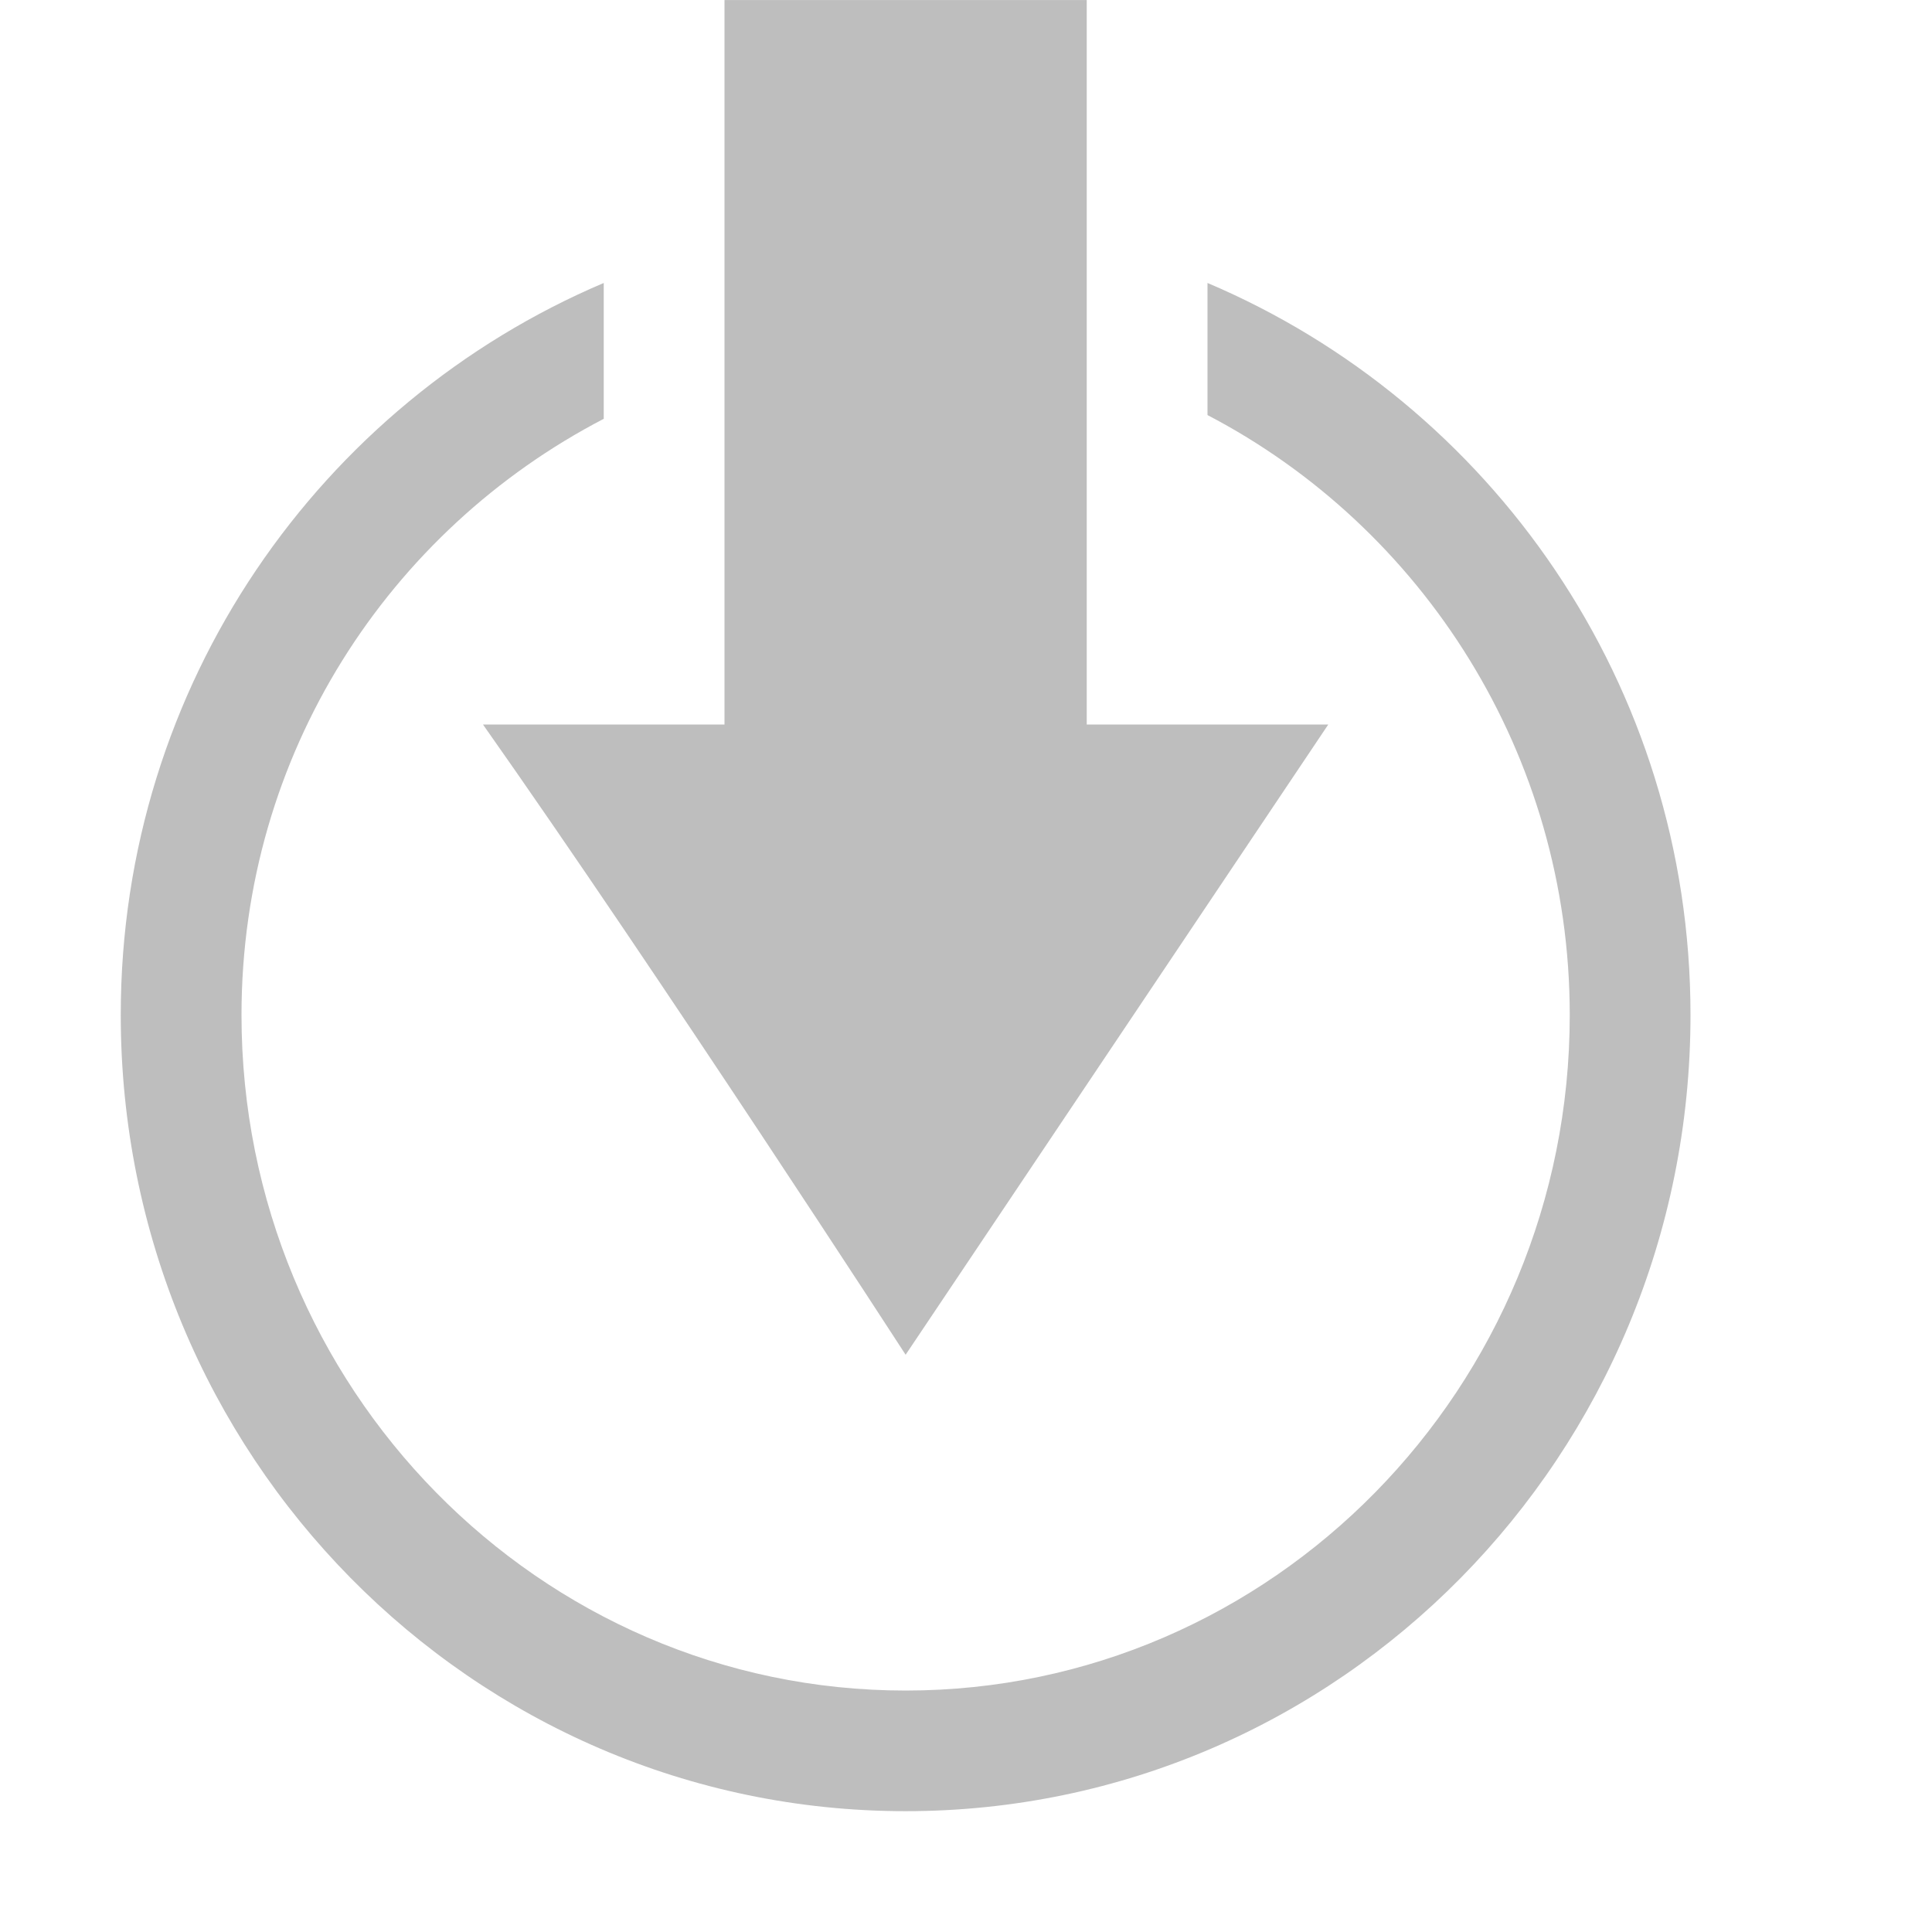
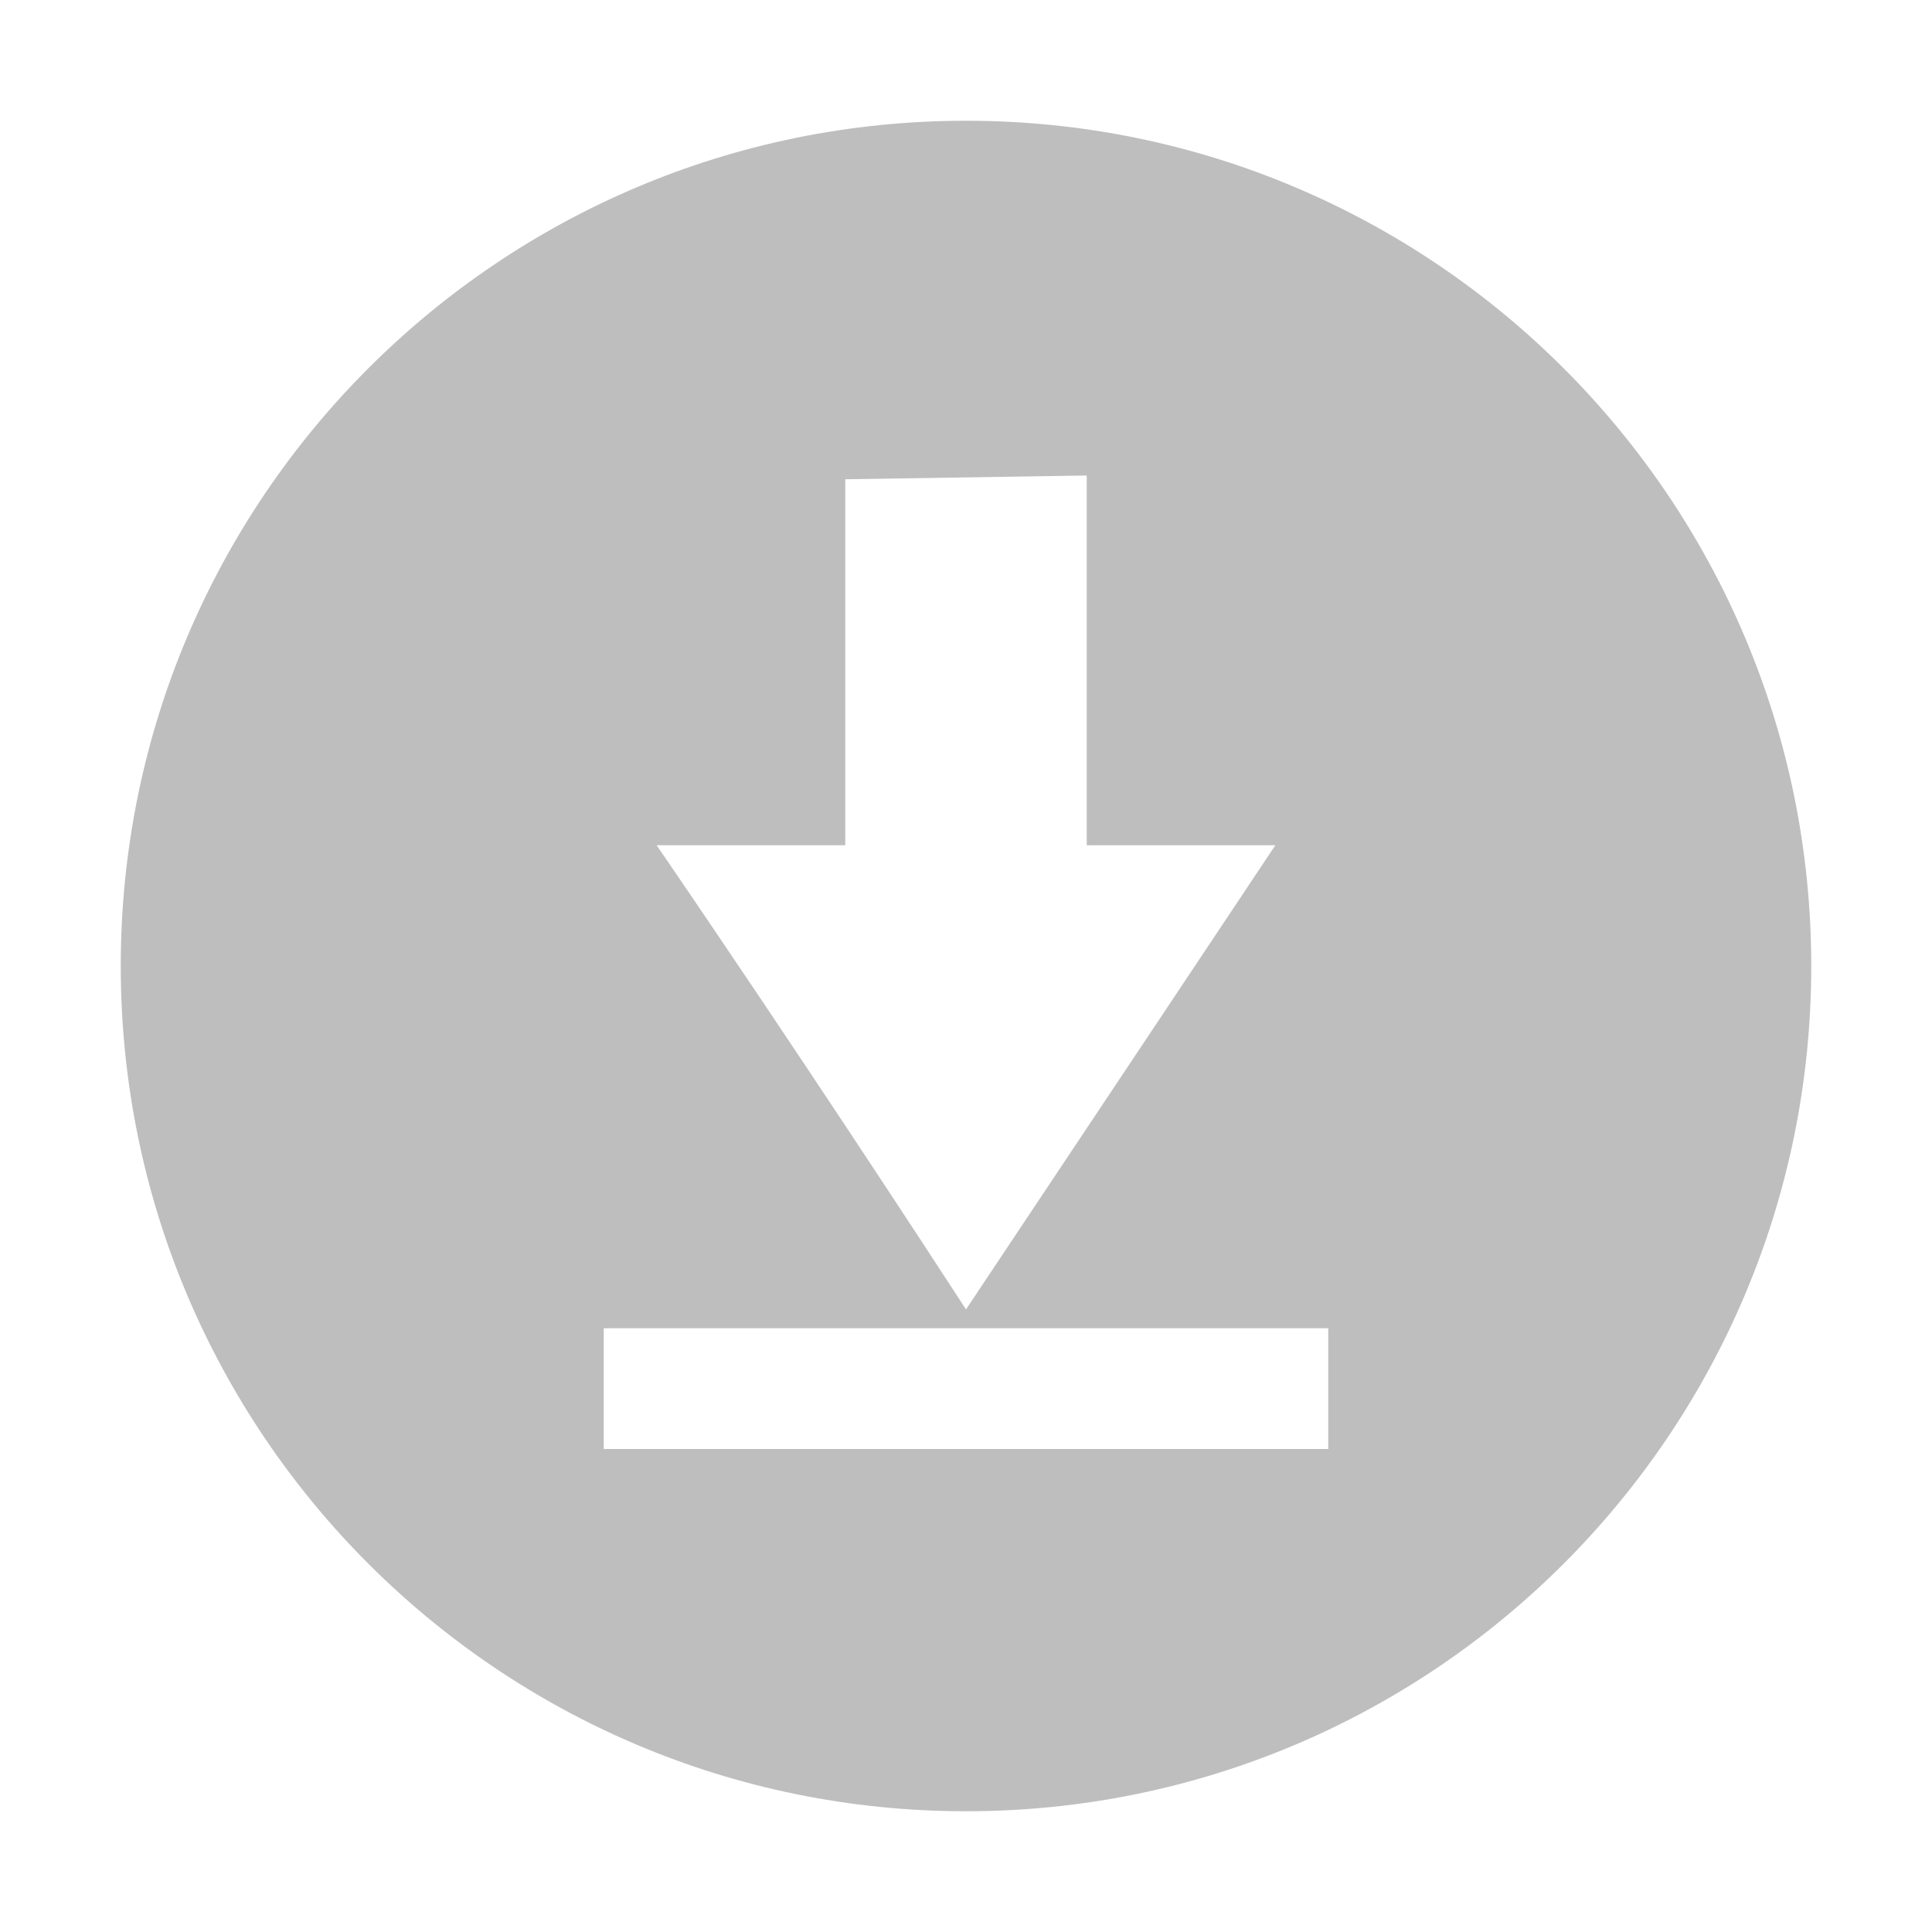
<svg xmlns="http://www.w3.org/2000/svg" xmlns:ns1="http://www.openswatchbook.org/uri/2009/osb" height="16" id="svg7384" style="enable-background:new" version="1.1" width="16">
  <defs id="defs7386">
    <linearGradient id="linearGradient5606" ns1:paint="solid">
      <stop id="stop5608" offset="0" style="stop-color:#000000;stop-opacity:1;" />
    </linearGradient>
    <filter color-interpolation-filters="sRGB" id="filter7554">
      <feBlend id="feBlend7556" in2="BackgroundImage" mode="darken" />
    </filter>
  </defs>
-   <g id="layer9" style="display:inline" transform="translate(-683.0002,409.0034)" />
-   <g id="layer10" style="display:inline;filter:url(#filter7554)" transform="translate(-683.0002,409.0034)" />
-   <g id="layer1" style="display:inline" transform="translate(-442,-207.9966)">
-     <path d="m 448,207.997 0,1 0,5 -1,0 -1,0 c 1.467,2.082 3.5,5.219 3.5,5.219 l 3.5,-5.219 -1,0 -1,0 0,-5 0,-1 -1,0 -1,0 z" id="path1299" style="font-size:medium;font-style:normal;font-variant:normal;font-weight:normal;font-stretch:normal;text-indent:0;text-align:start;text-decoration:none;line-height:normal;letter-spacing:normal;word-spacing:normal;text-transform:none;direction:ltr;block-progression:tb;writing-mode:lr-tb;text-anchor:start;baseline-shift:baseline;color:#000000;fill:#bebebe;fill-opacity:1;stroke:none;stroke-width:2;marker:none;visibility:visible;display:inline;overflow:visible;enable-background:accumulate;font-family:Sans;-inkscape-font-specification:Sans" />
-     <path d="m 447,210.34 c -2.343,0.995 -4,3.324 -4,6.062 0,3.642 2.91,6.594 6.5,6.594 3.59,0 6.5,-2.951 6.5,-6.594 0,-2.738 -1.657,-5.068 -4,-6.062 l 0,1.094 c 1.778,0.928 3,2.805 3,4.969 0,3.082 -2.462,5.594 -5.5,5.594 -3.038,0 -5.5,-2.512 -5.5,-5.594 0,-2.164 1.222,-4.014 3,-4.938 l 0,-1.125 z" id="path6557" style="color:#000000;fill:#bebebe;fill-opacity:1;fill-rule:nonzero;stroke:none;stroke-width:1;marker:none;visibility:visible;display:inline;overflow:visible;enable-background:accumulate" />
+   <g id="layer9" style="display:inline" transform="translate(-685.0002,411)" />
+   <g id="layer10" style="display:inline;filter:url(#filter7554)" transform="translate(-685.0002,411)" />
+   <g id="layer1" style="display:inline" transform="translate(-444,-206)">
+     <path d="m 452,207 c -3.866,0 -7,3.134 -7,7 0,3.866 3.134,7 7,7 3.866,0 7,-3.134 7,-7 0,-3.866 -3.134,-7 -7,-7 z m 1,2.938 0,3.062 1.5,0 0.062,0 -2.562,3.844 c -0.317,-0.488 -1.396,-2.141 -2.562,-3.844 l 0.062,0 1.5,0 0,-3.031 2,-0.031 z m -4,7.062 6,0 0,1 -6,0 0,-1 z" id="path6245-9" style="fill:#bebebe;fill-opacity:1;stroke:none" />
  </g>
-   <g id="layer14" style="display:inline" transform="translate(-683.0002,409.0034)" />
-   <g id="layer15" style="display:inline" transform="translate(-683.0002,409.0034)" />
-   <g id="g71291" style="display:inline" transform="translate(-683.0002,409.0034)" />
-   <g id="layer2" style="display:inline" transform="translate(-442,-57.99664)" />
-   <g id="g6058" style="display:inline" transform="translate(-442,-57.99664)" />
-   <g id="layer12" style="display:inline" transform="translate(-683.0002,409.0034)" />
+   <g id="layer14" style="display:inline" transform="translate(-685.0002,411)" />
+   <g id="layer15" style="display:inline" transform="translate(-685.0002,411)" />
+   <g id="g71291" style="display:inline" transform="translate(-685.0002,411)" />
+   <g id="layer2" style="display:inline" transform="translate(-444,-56)" />
+   <g id="g6058" style="display:inline" transform="translate(-444,-56)" />
+   <g id="layer12" style="display:inline" transform="translate(-685.0002,411)" />
</svg>
